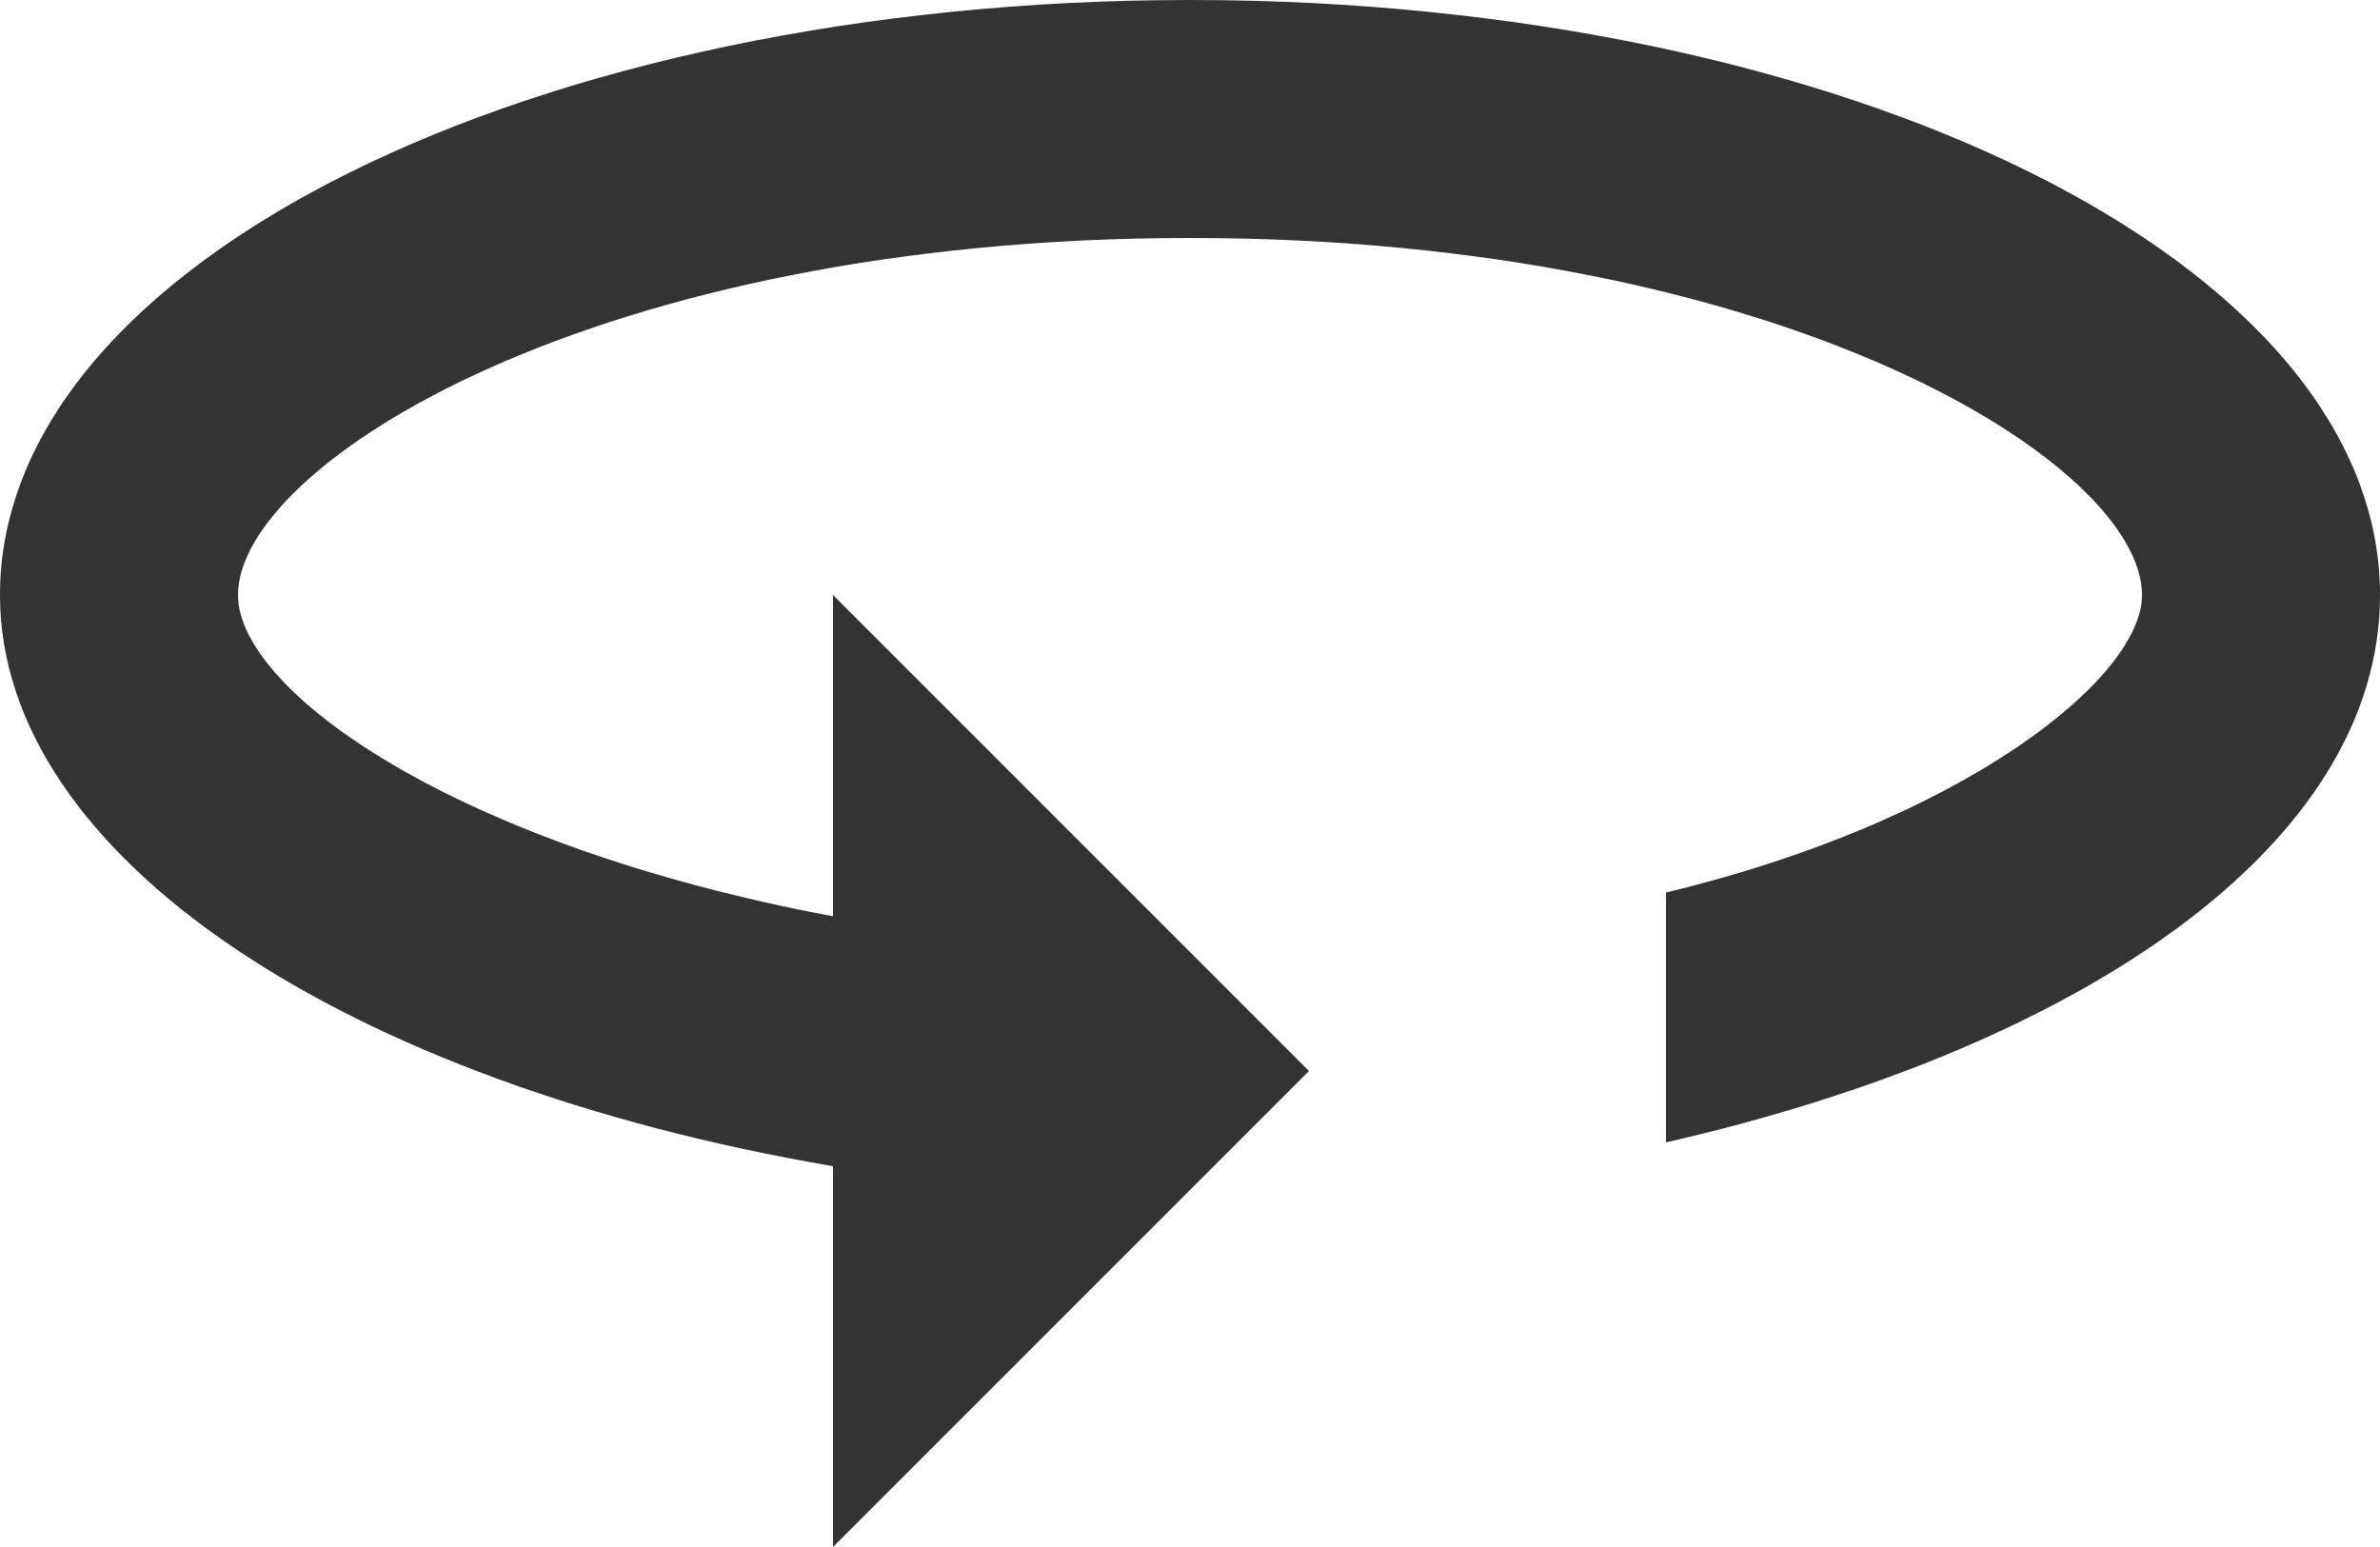
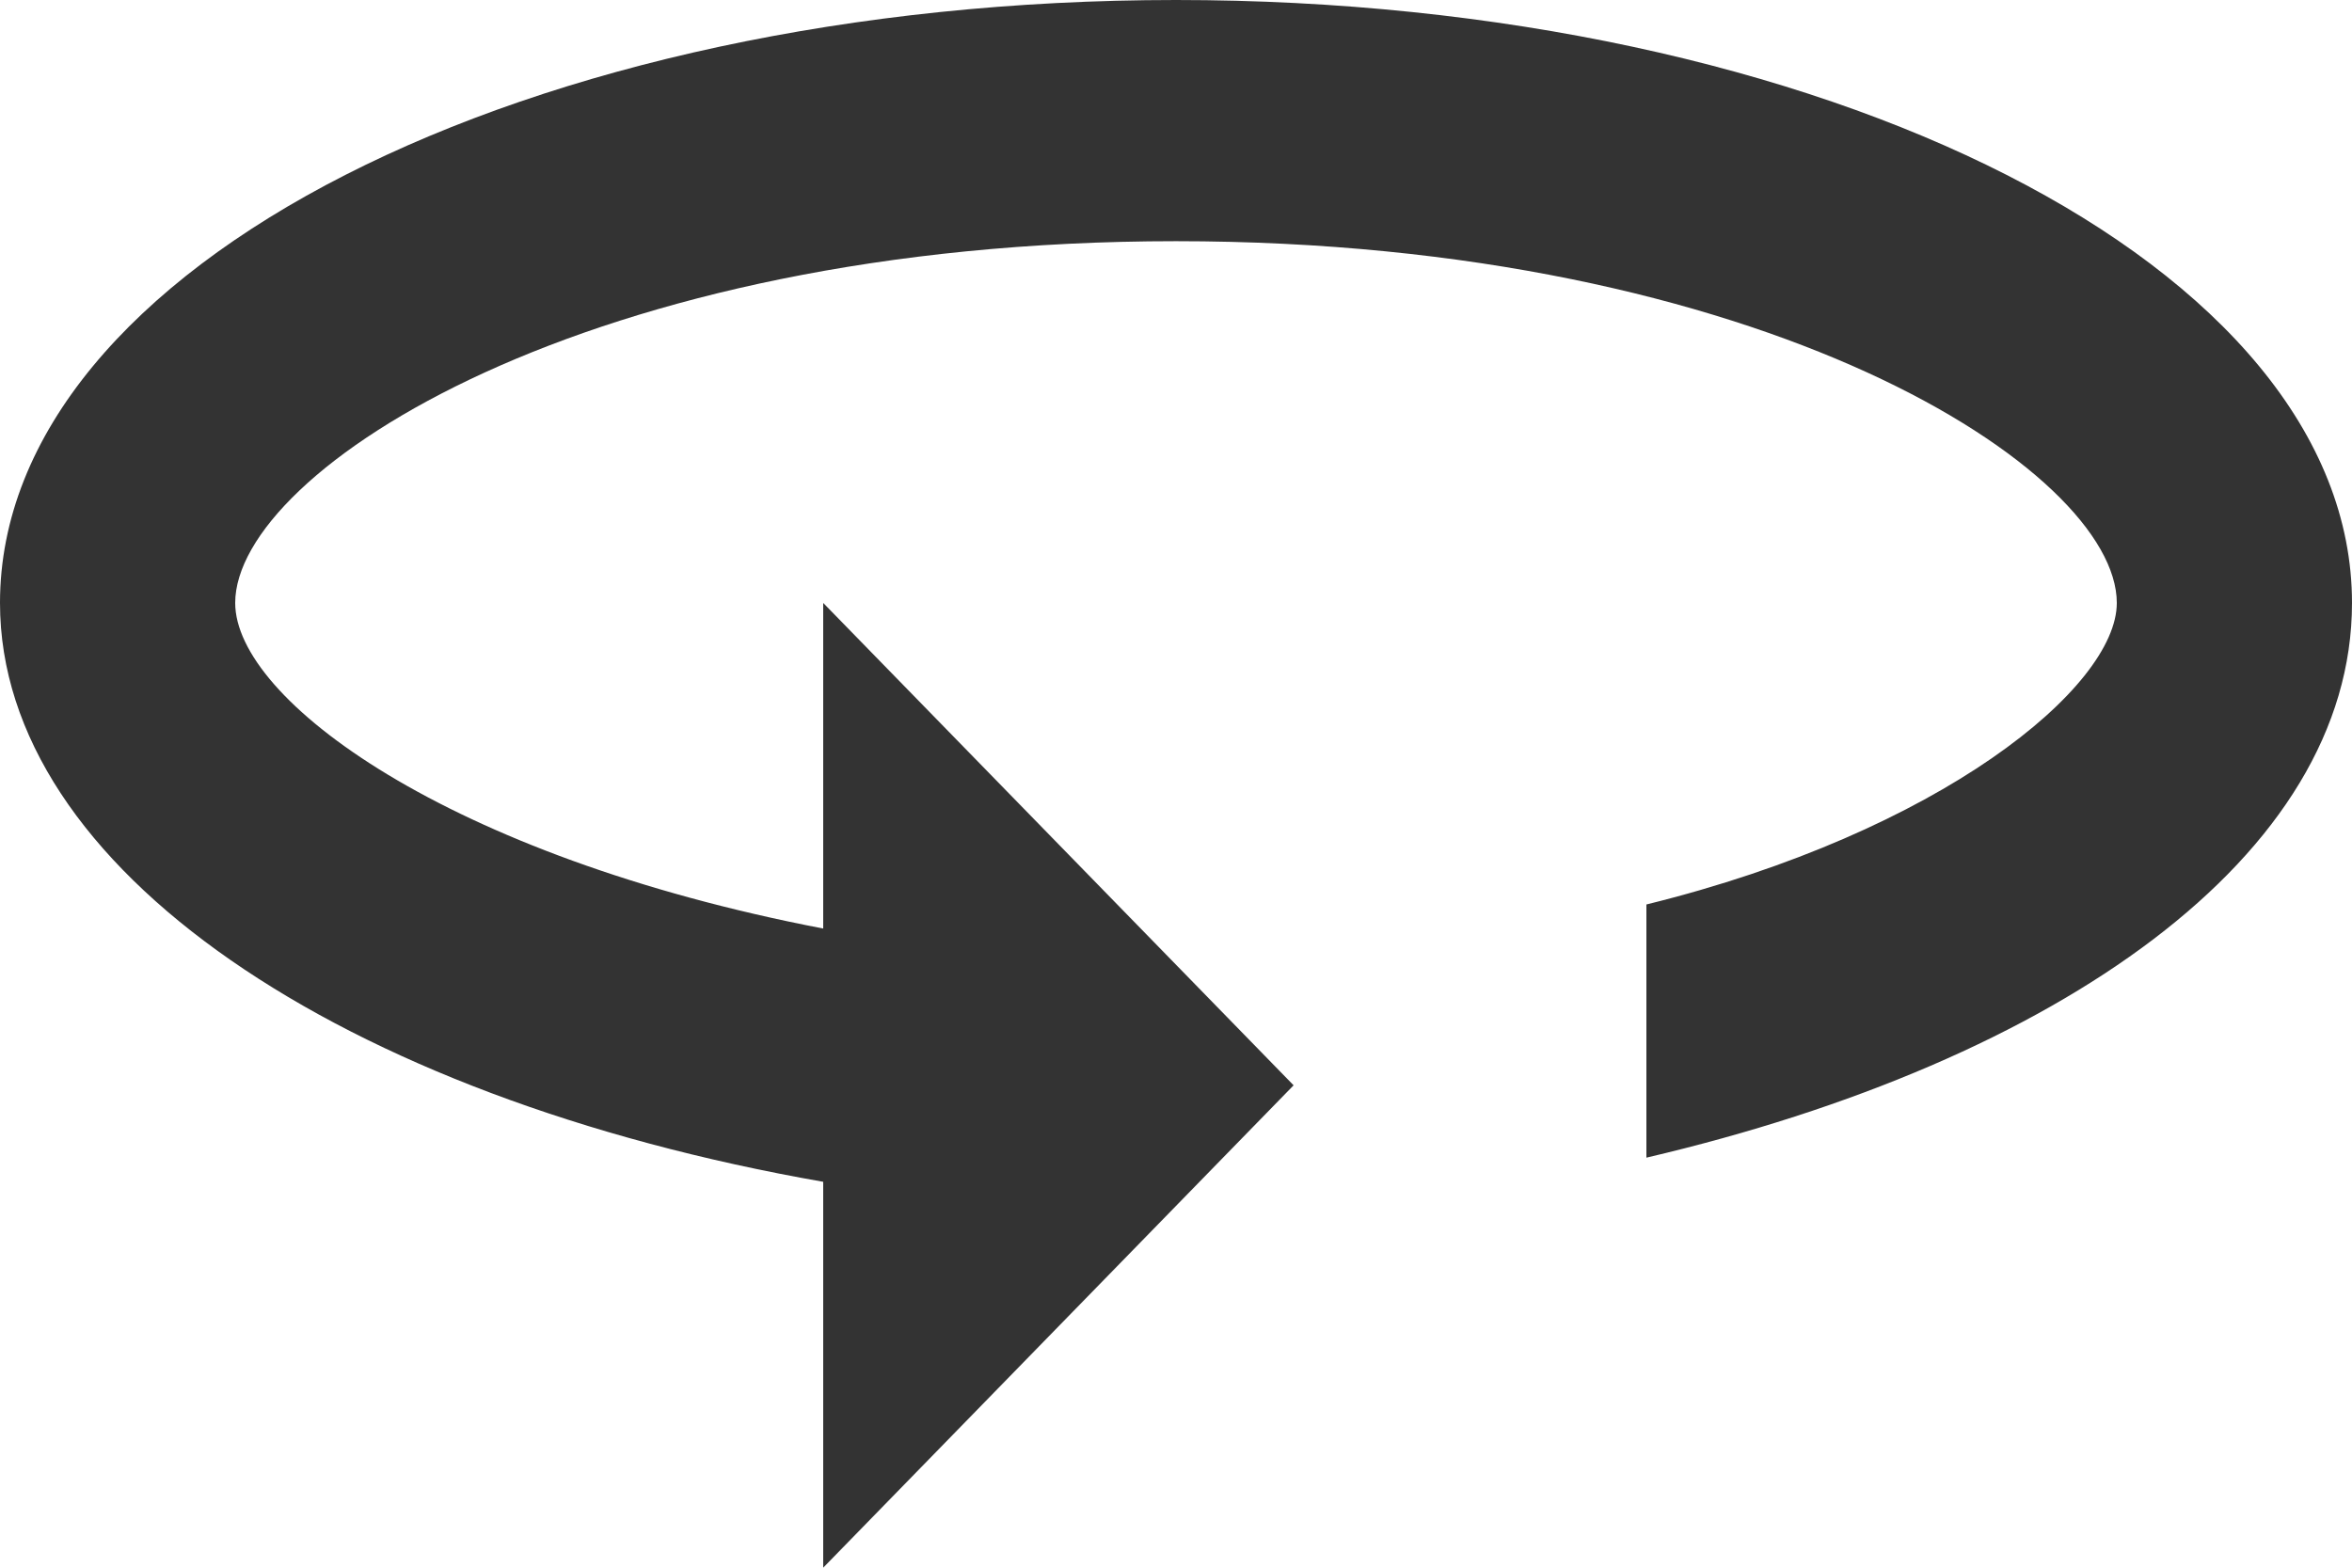
- <svg xmlns="http://www.w3.org/2000/svg" width="20" height="13" viewBox="0 0 20 13" fill="none">
-   <path d="M10 0C4.5 0 0 2.2 0 5C0 7.2 2.9 9.1 7 9.8V13L11 9L7 5V7.7C3.8 7.1 2 5.8 2 5C2 3.9 5 2 10 2C15 2 18 3.9 18 5C18 5.7 16.5 6.9 14 7.5V9.6C17.5 8.8 20 7.1 20 5C20 2.2 15.5 0 10 0Z" fill="#333333" />
+ <svg xmlns="http://www.w3.org/2000/svg" width="30" height="20" viewBox="0 0 30 20" fill="none">
+   <path d="M15 0C6.75 0 0 3.385 0 7.692C0 11.077 4.35 14 10.5 15.077V20L16.5 13.846L10.5 7.692V11.846C5.7 10.923 3 8.923 3 7.692C3 6 7.5 3.077 15 3.077C22.5 3.077 27 6 27 7.692C27 8.769 24.75 10.615 21 11.539V14.769C26.25 13.539 30 10.923 30 7.692C30 3.385 23.25 0 15 0V0Z" fill="#333333" />
</svg>
